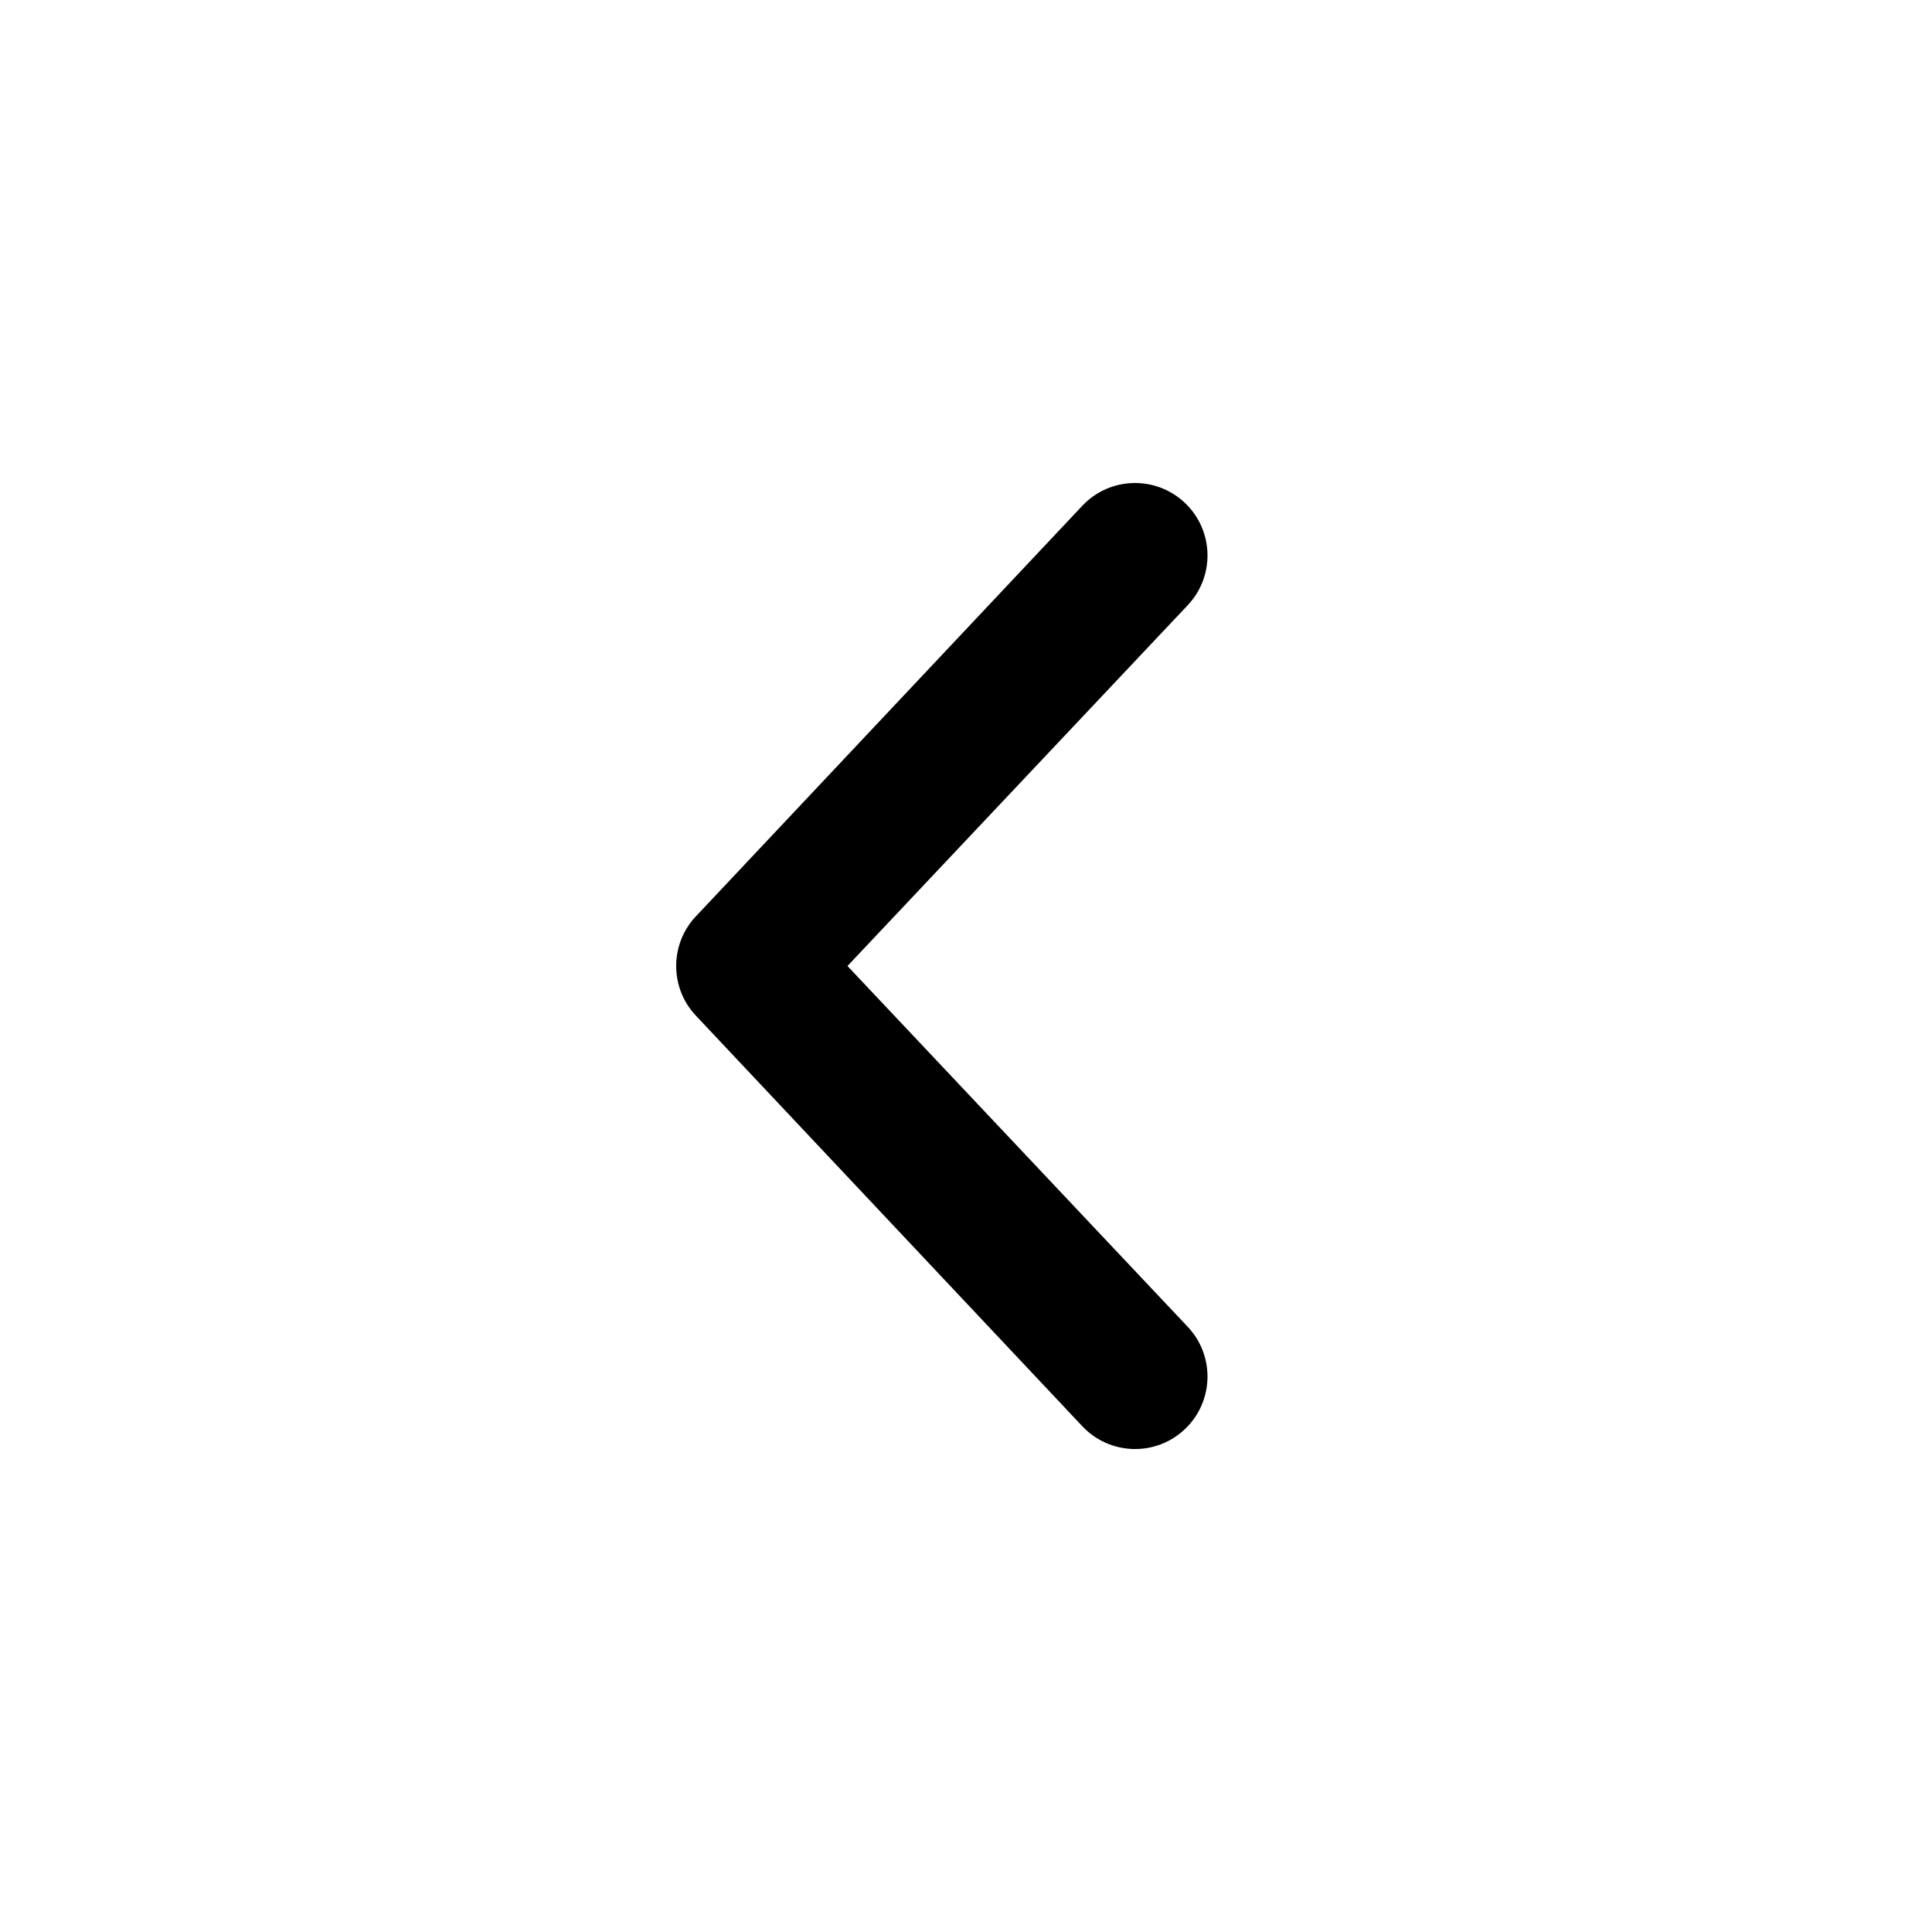
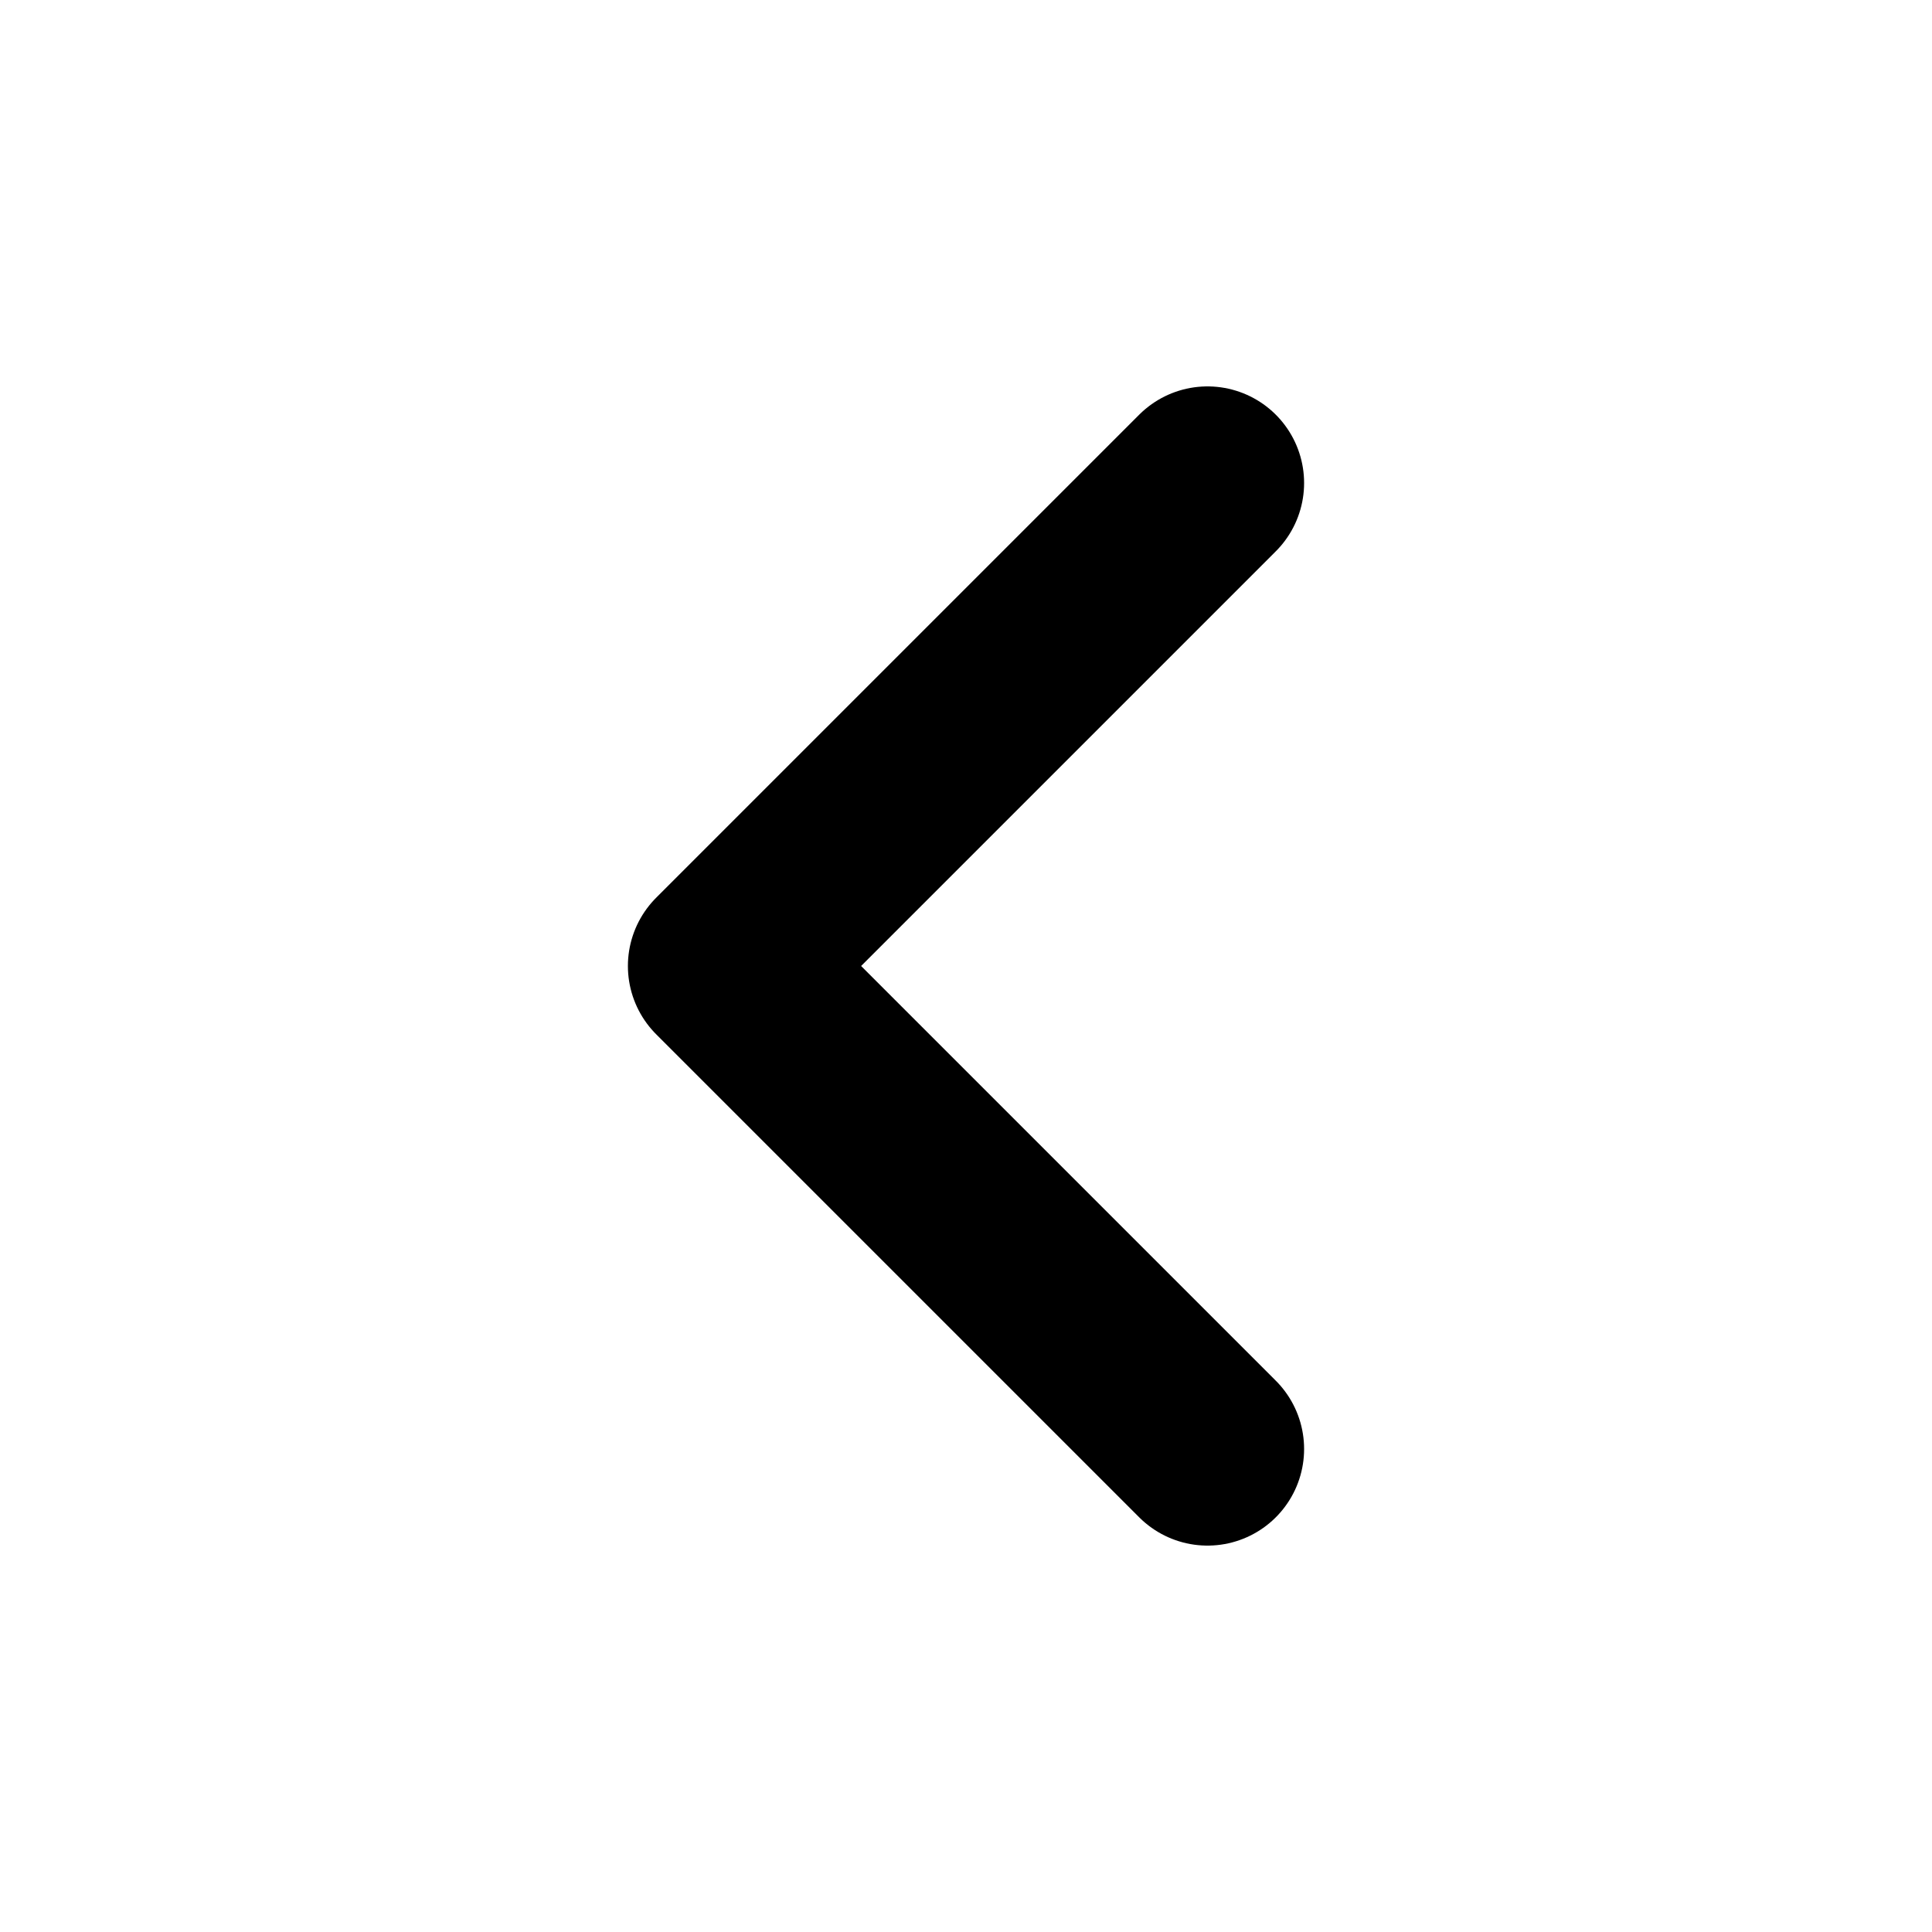
<svg xmlns="http://www.w3.org/2000/svg" width="20" height="20" viewBox="0 0 20 20" fill="none">
-   <path d="M12.26 5.2C12.564 5.482 12.581 5.957 12.3 6.26L8.773 10L12.3 13.74C12.581 14.043 12.564 14.518 12.26 14.8C11.957 15.082 11.482 15.064 11.2 14.76L7.2 10.51C6.933 10.223 6.933 9.777 7.2 9.49L11.2 5.24C11.482 4.936 11.957 4.919 12.26 5.2Z" fill="black" />
+   <path d="M12.5 15L7.5 10L12.5 5" stroke="currentColor" stroke-width="2" stroke-linecap="round" stroke-linejoin="round" />
</svg>
